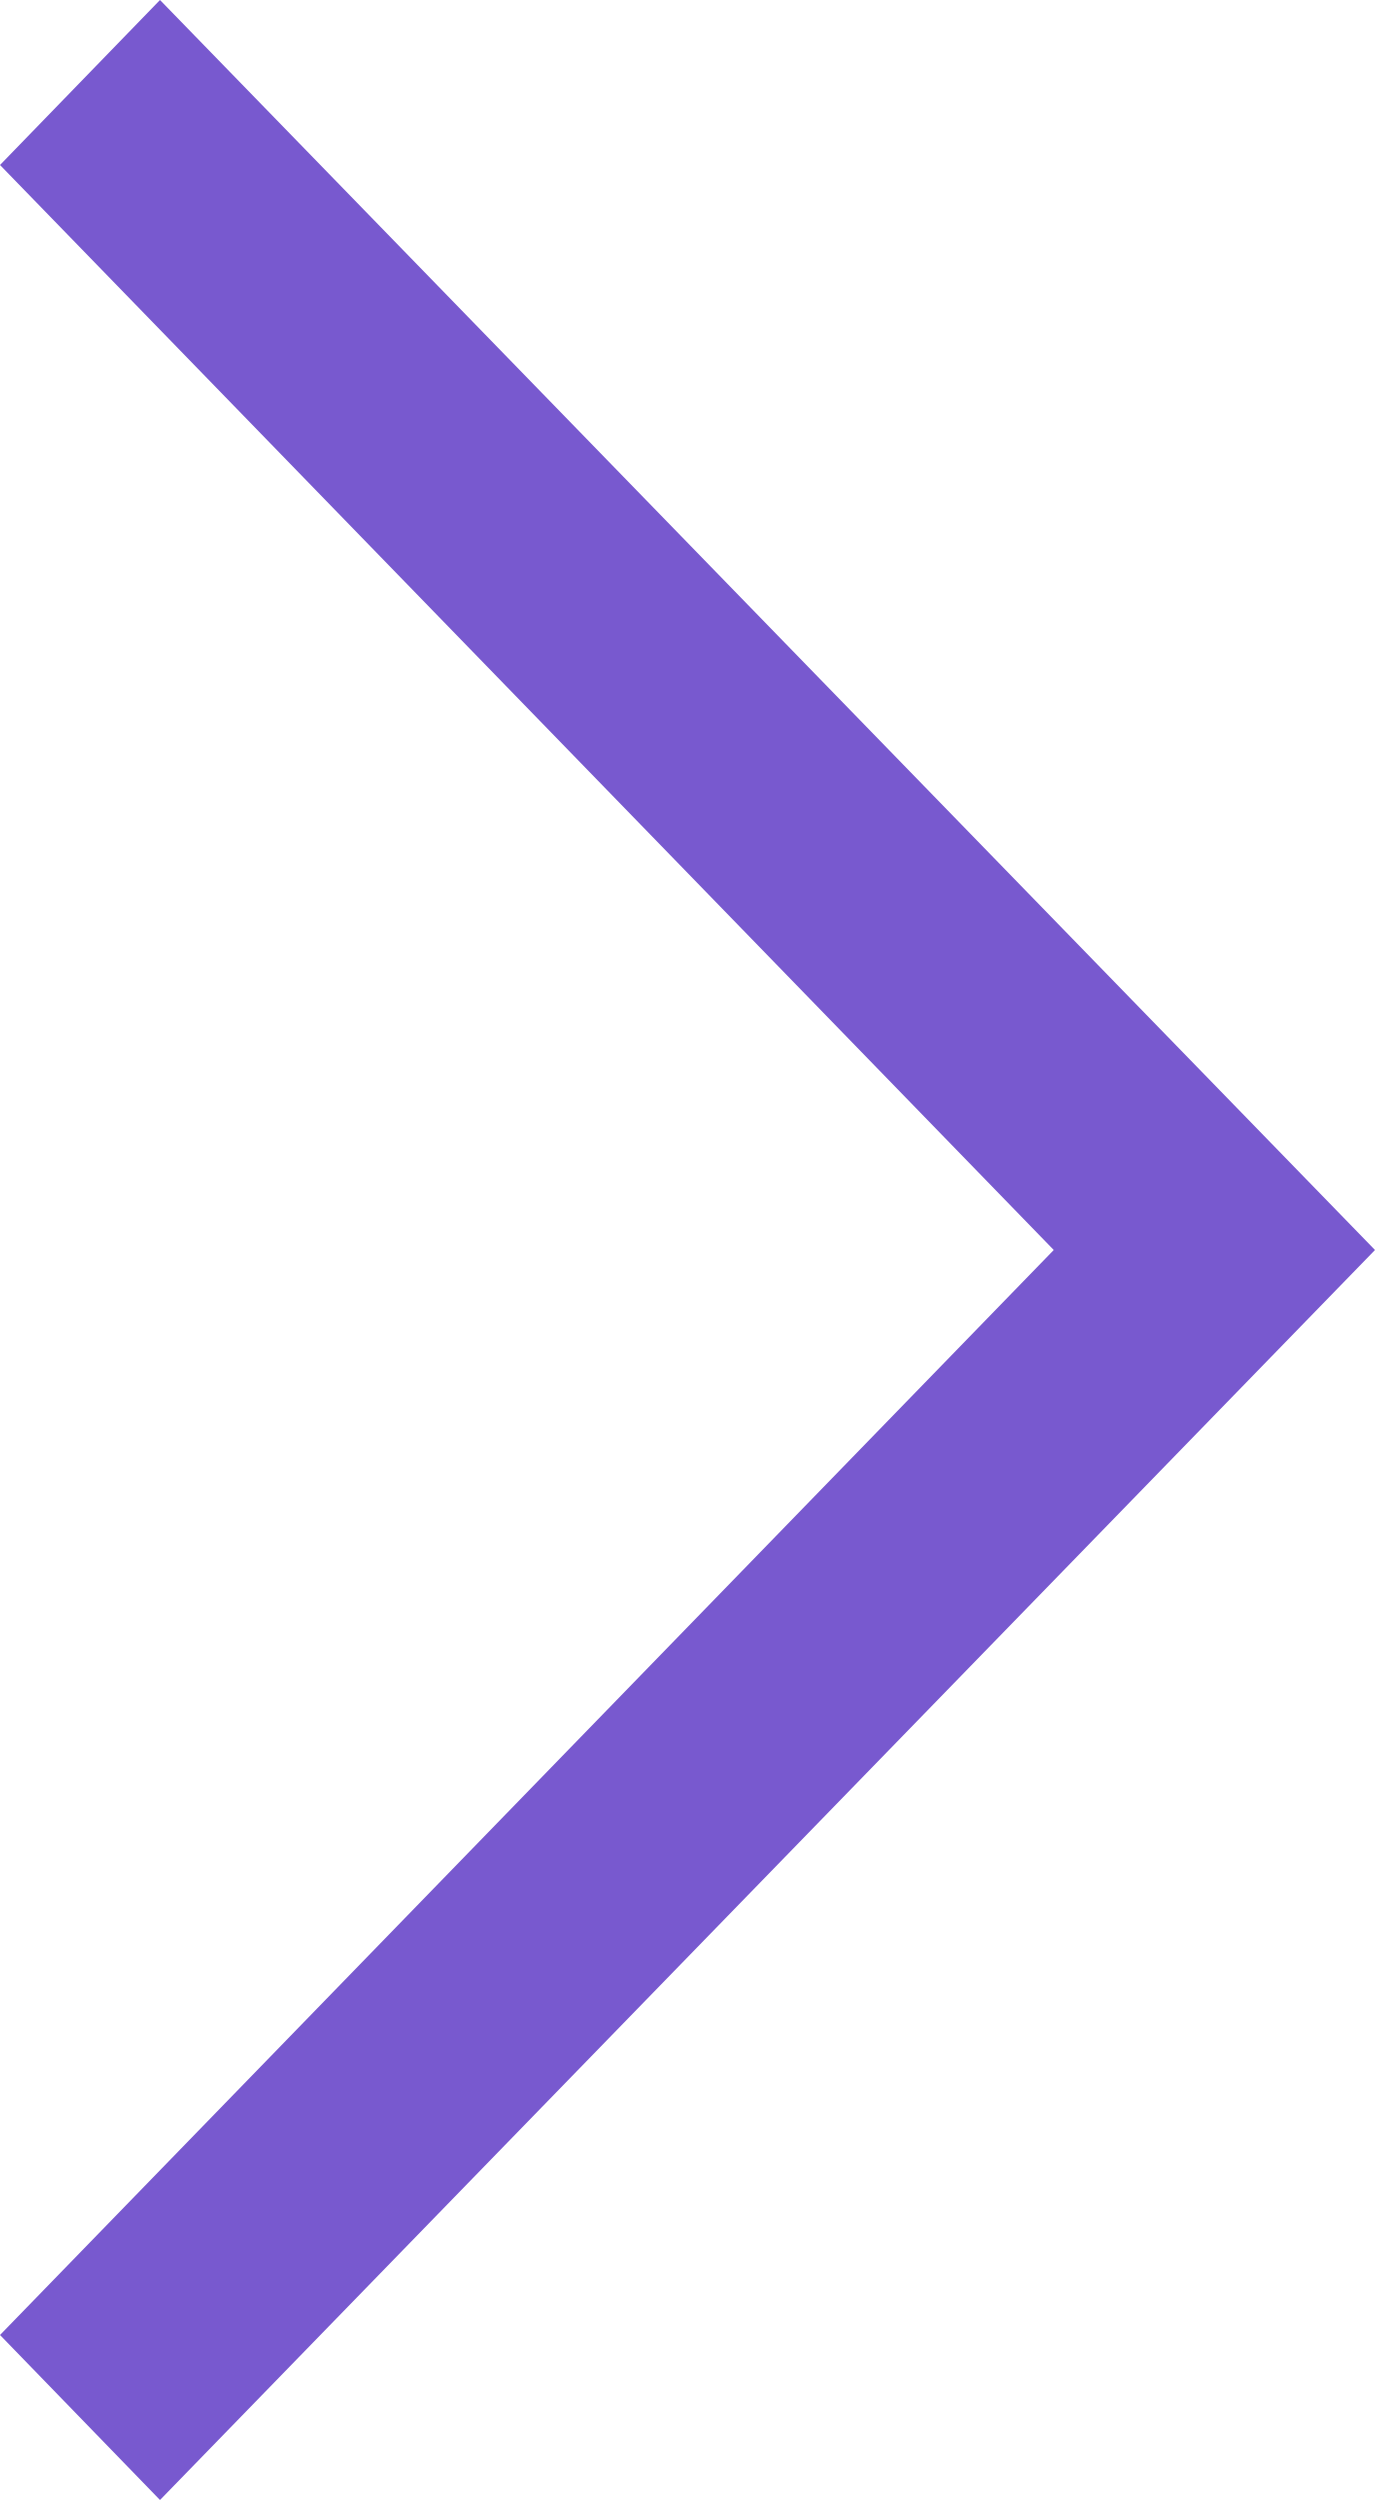
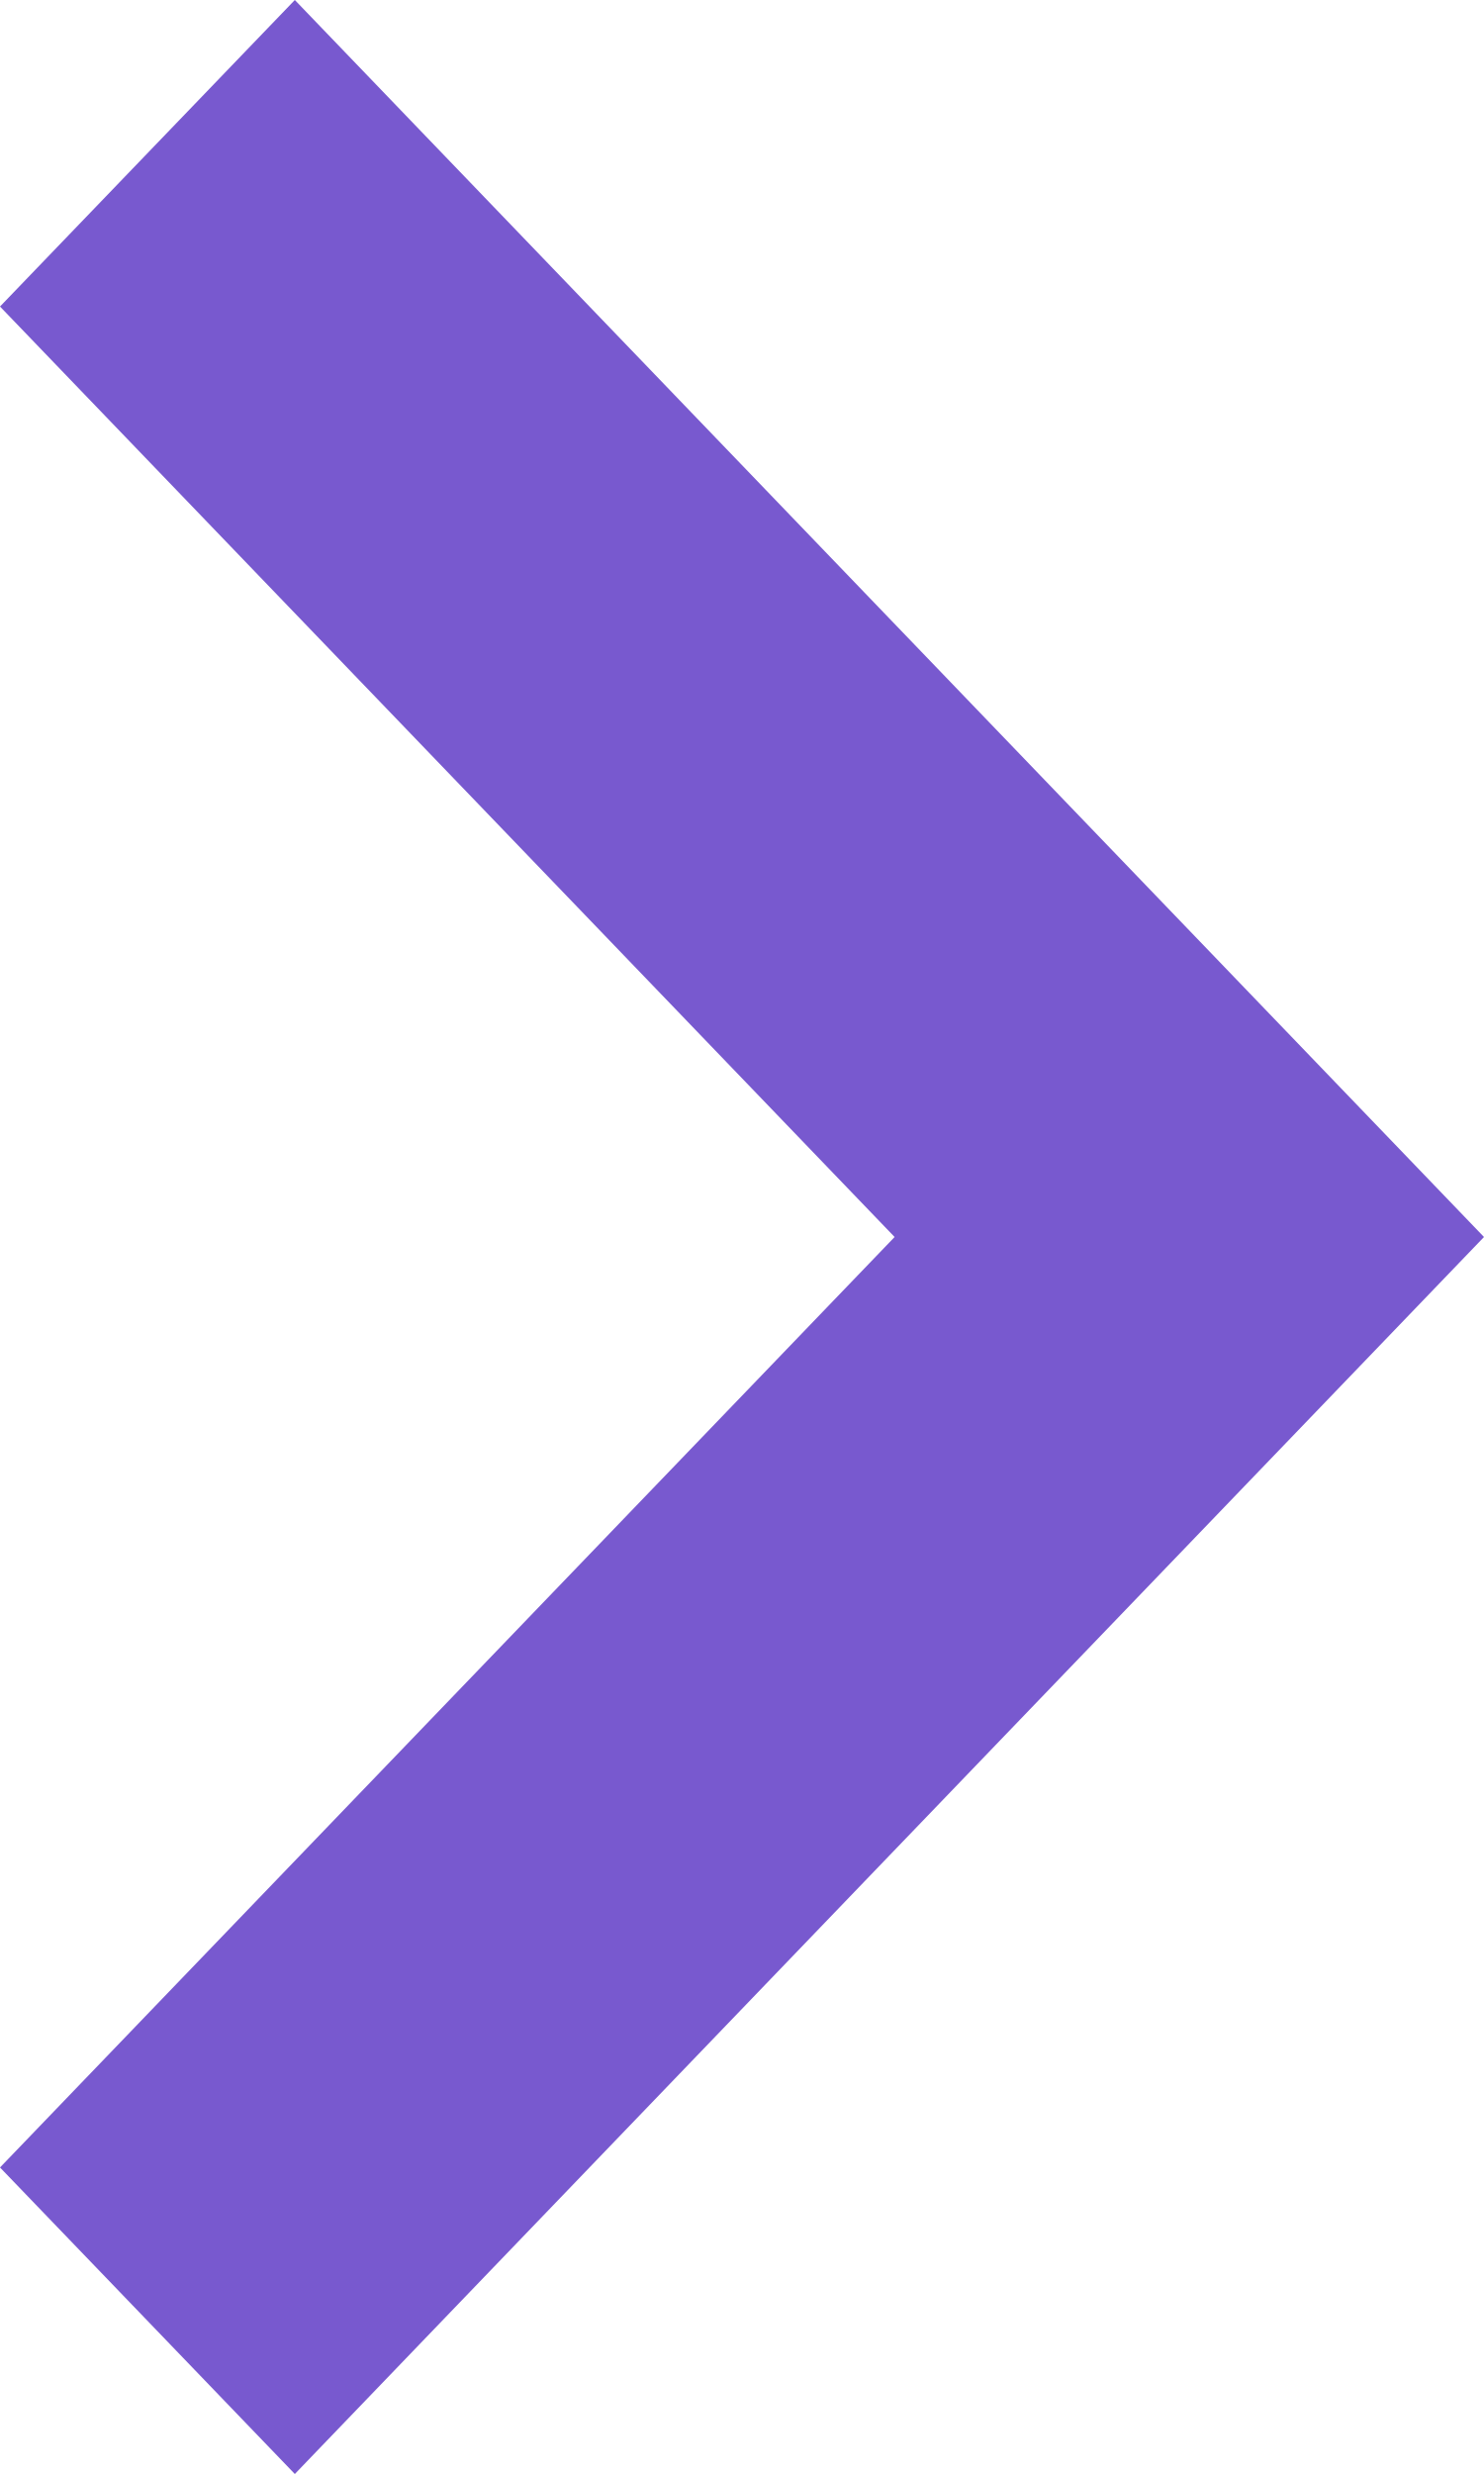
- <svg xmlns="http://www.w3.org/2000/svg" width="11" height="20" viewBox="0 0 11 20" fill="none">
-   <path fill-rule="evenodd" clip-rule="evenodd" d="M1.28 0 0 1.32 8.43 10 0 18.68 1.28 20 11 10 1.28 0Z" fill="#7859CF" />
+ <svg xmlns="http://www.w3.org/2000/svg" width="6" height="10" viewBox="0 0 6 10" fill="none">
+   <path fill-rule="evenodd" clip-rule="evenodd" d="M1.192 -5.20835e-08L5.41581e-08 1.239L3.617 5L3.82956e-07 8.761L1.192 10L6 5L1.192 -5.20835e-08Z" fill="#7859CF" />
</svg>
